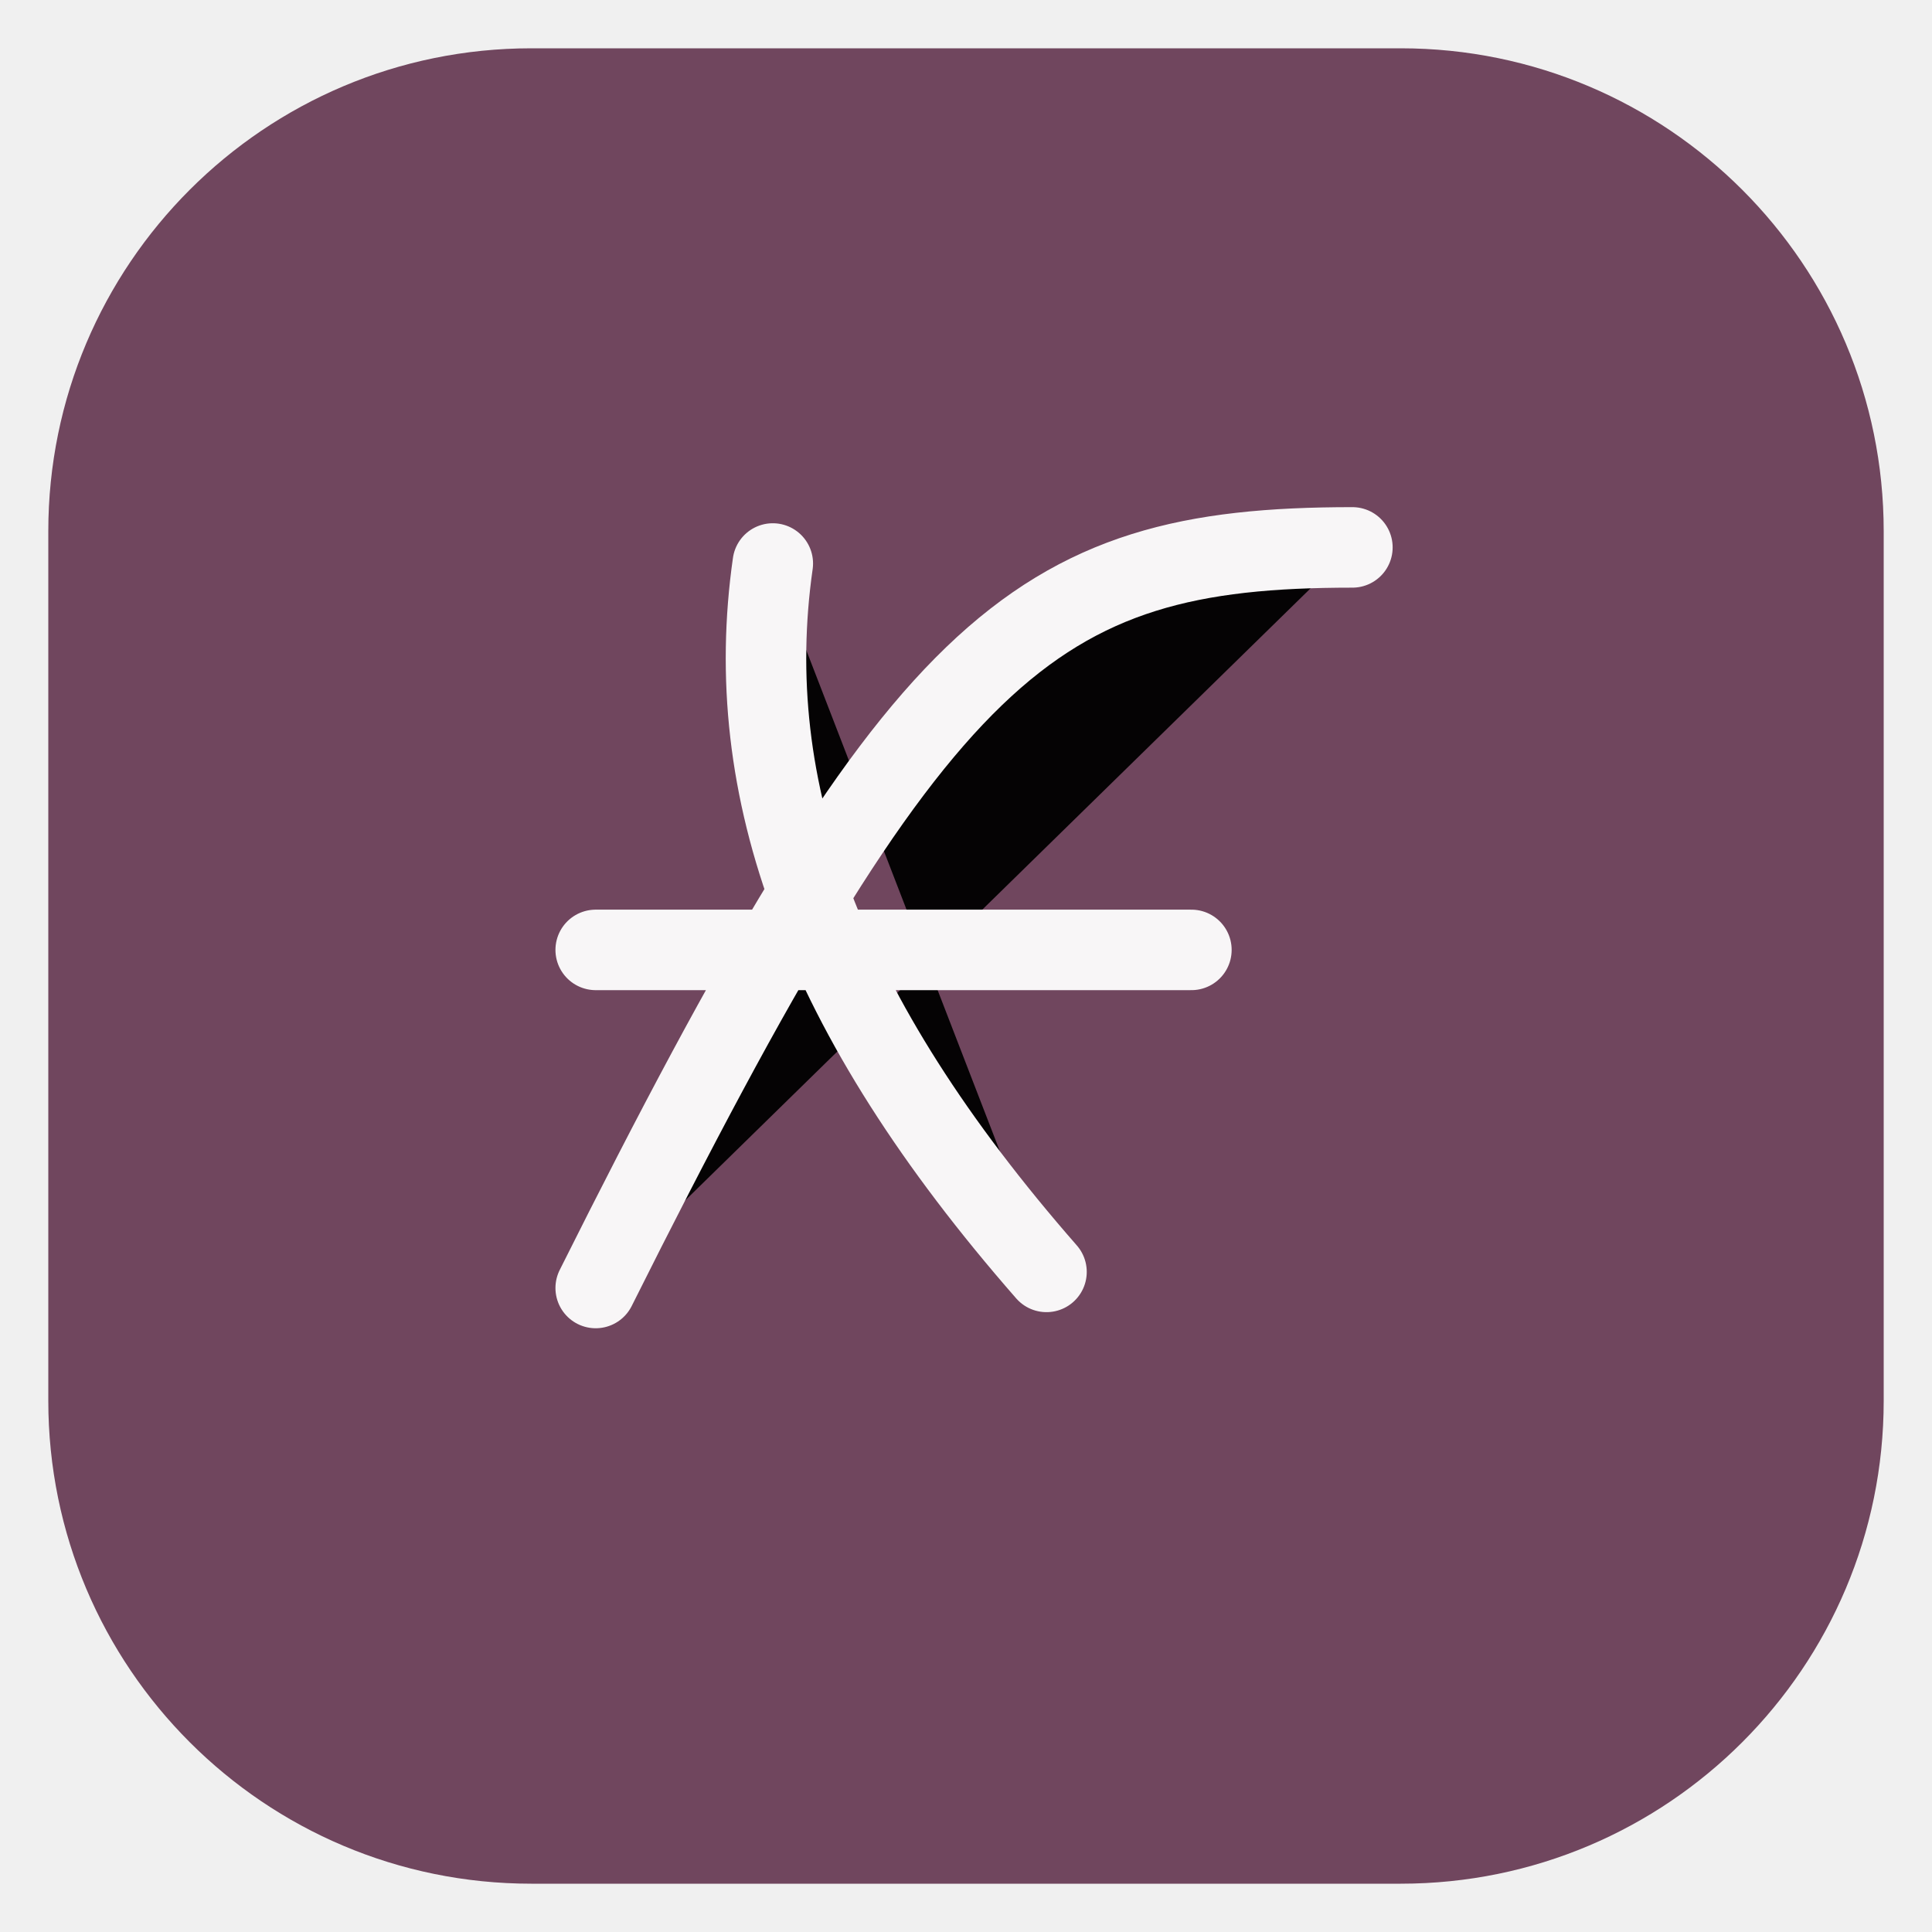
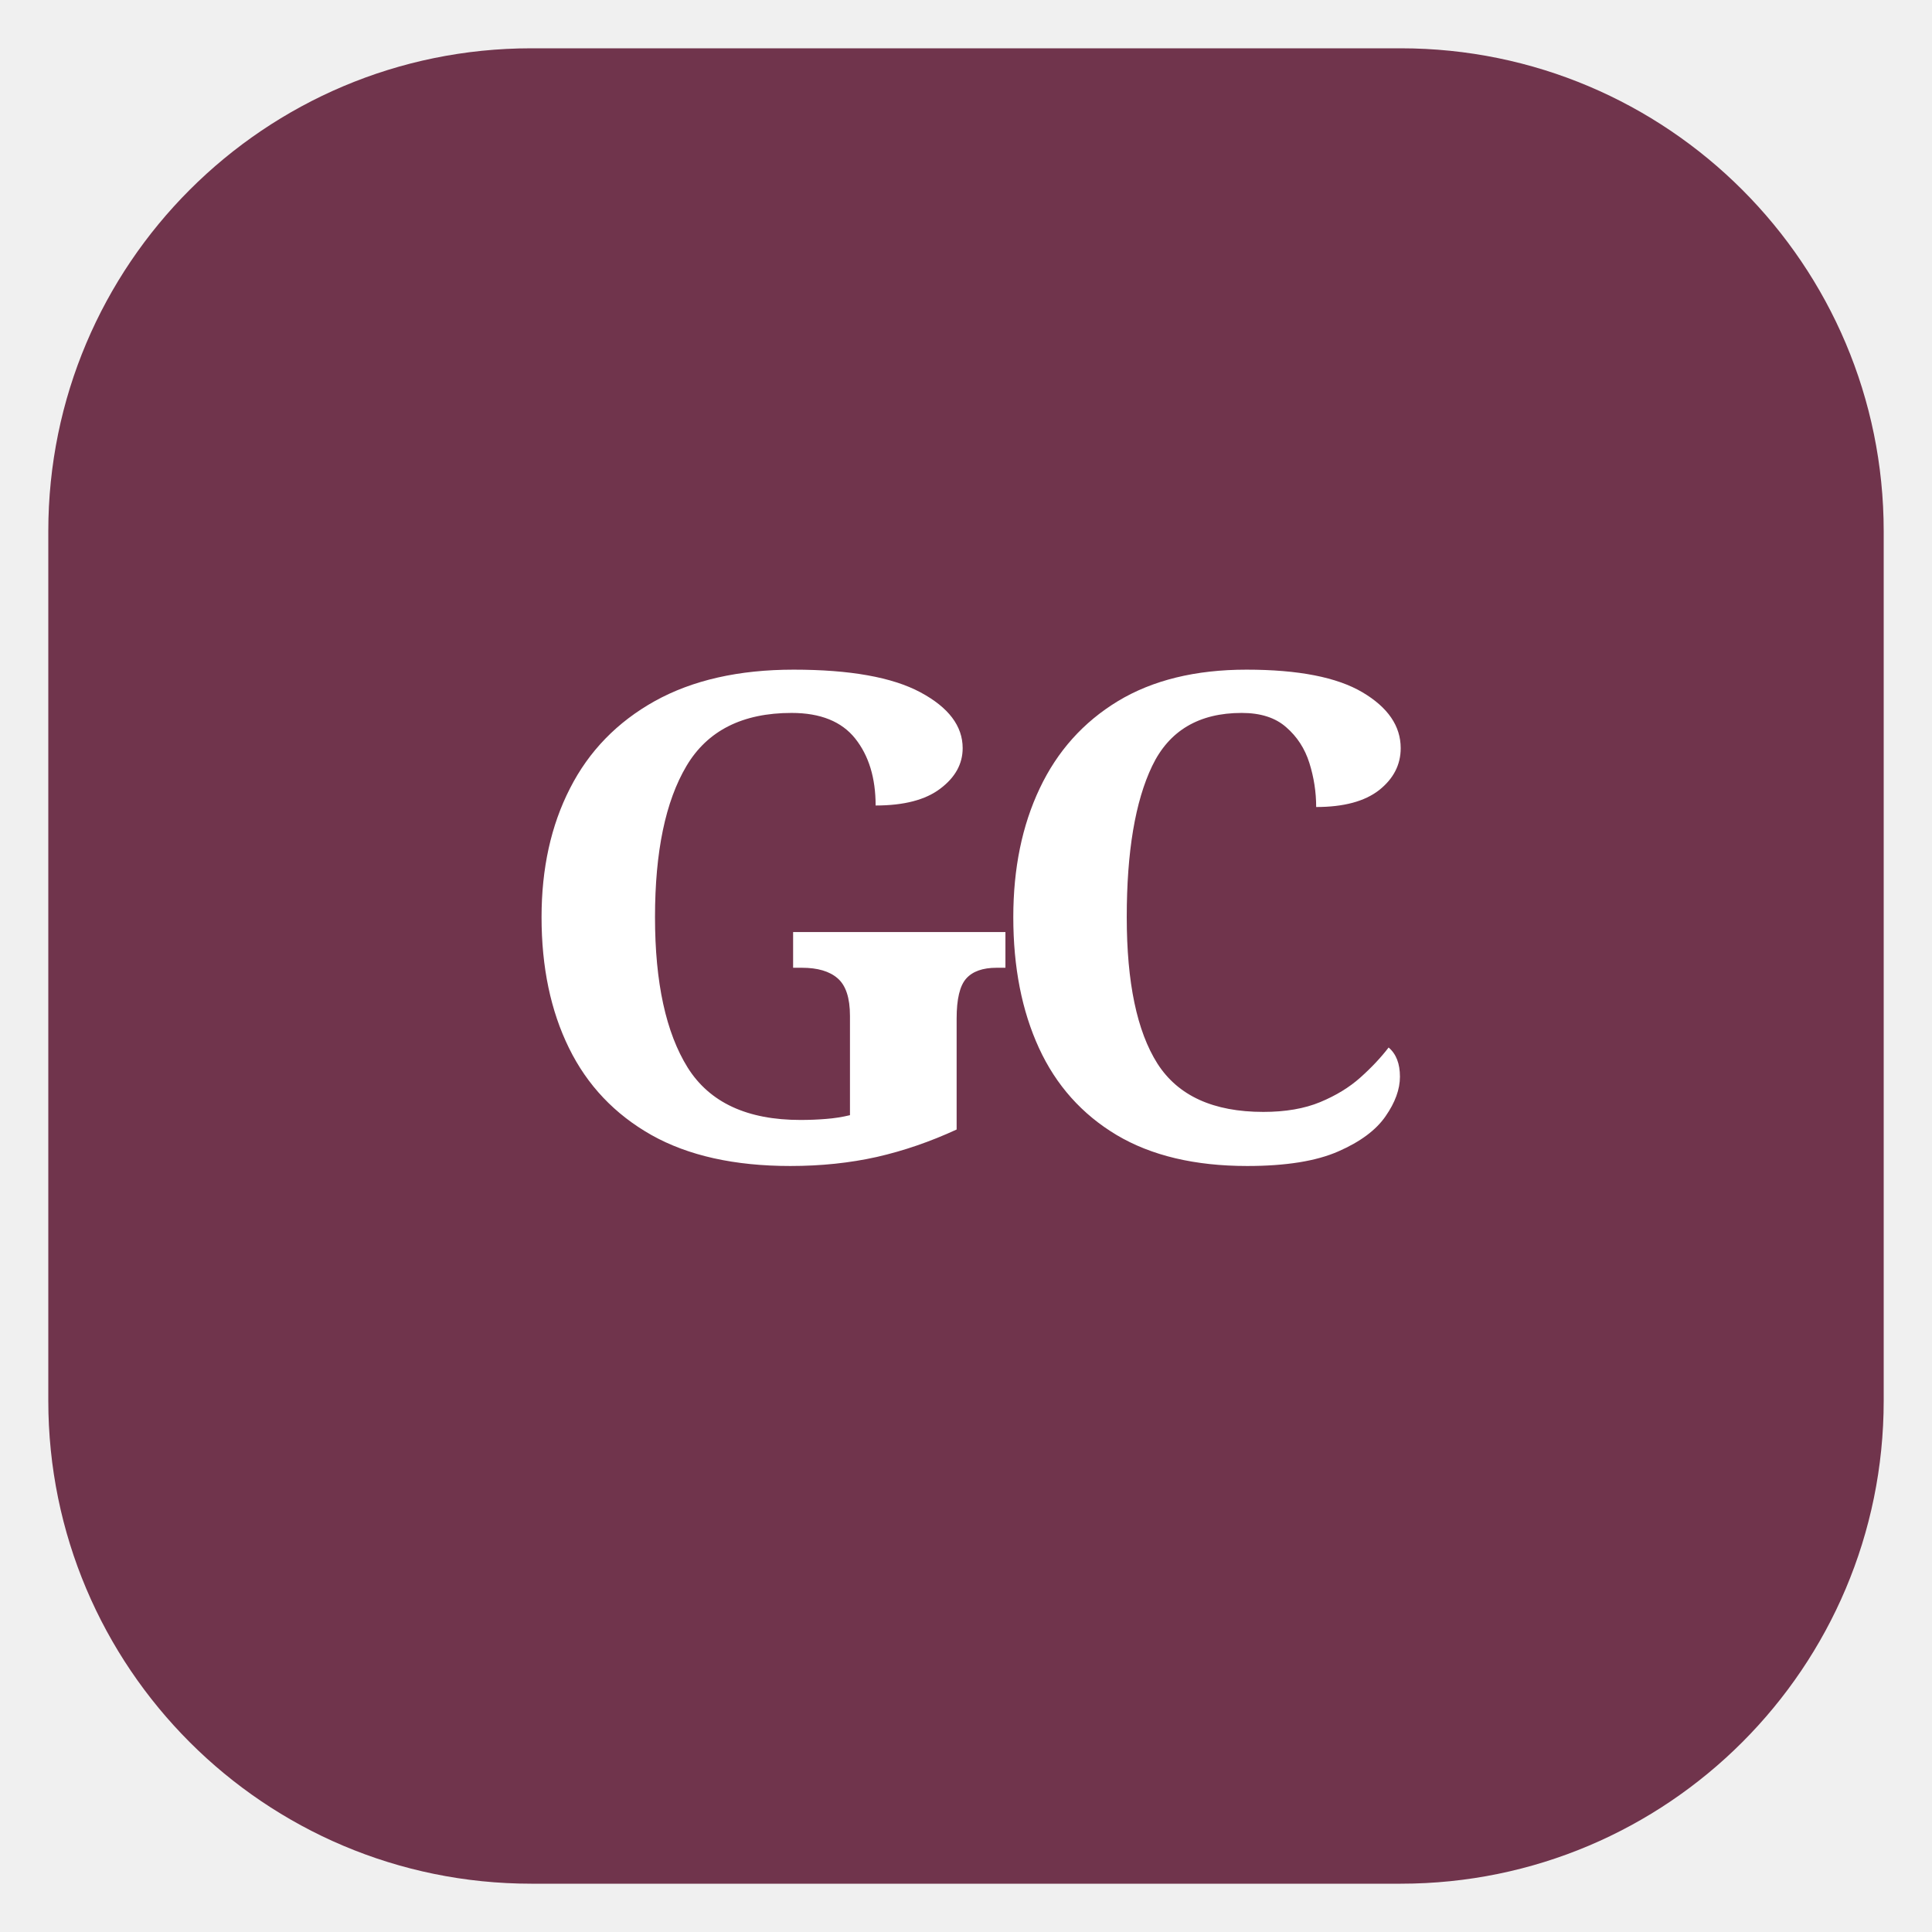
<svg xmlns="http://www.w3.org/2000/svg" viewBox="0 0 120 120">
  <defs>
    <linearGradient id="g" x1="10" y1="10" x2="110" y2="110">
-       <stop stop-color="#70465e" />
-       <stop offset="1" stop-color="#4d3041" />
+       <stop stop-color="#70344C" />
+       <stop offset="1" stop-color="#4D2336" />
    </linearGradient>
  </defs>
  <rect x="3" y="3" width="114" height="114" rx="30" fill="url(#g)" />
-   <path d="M37 80c20-40 27-46 47-46M37 59h37M48 35c-2 14 3 28 17 44" stroke="#fff" stroke-width="5" stroke-linecap="round" opacity=".95" />
+   <text x="60" y="72" text-anchor="middle" fill="#fff" font-family="Georgia, serif" font-size="42" font-weight="700" letter-spacing="-3">GC</text>
</svg>
